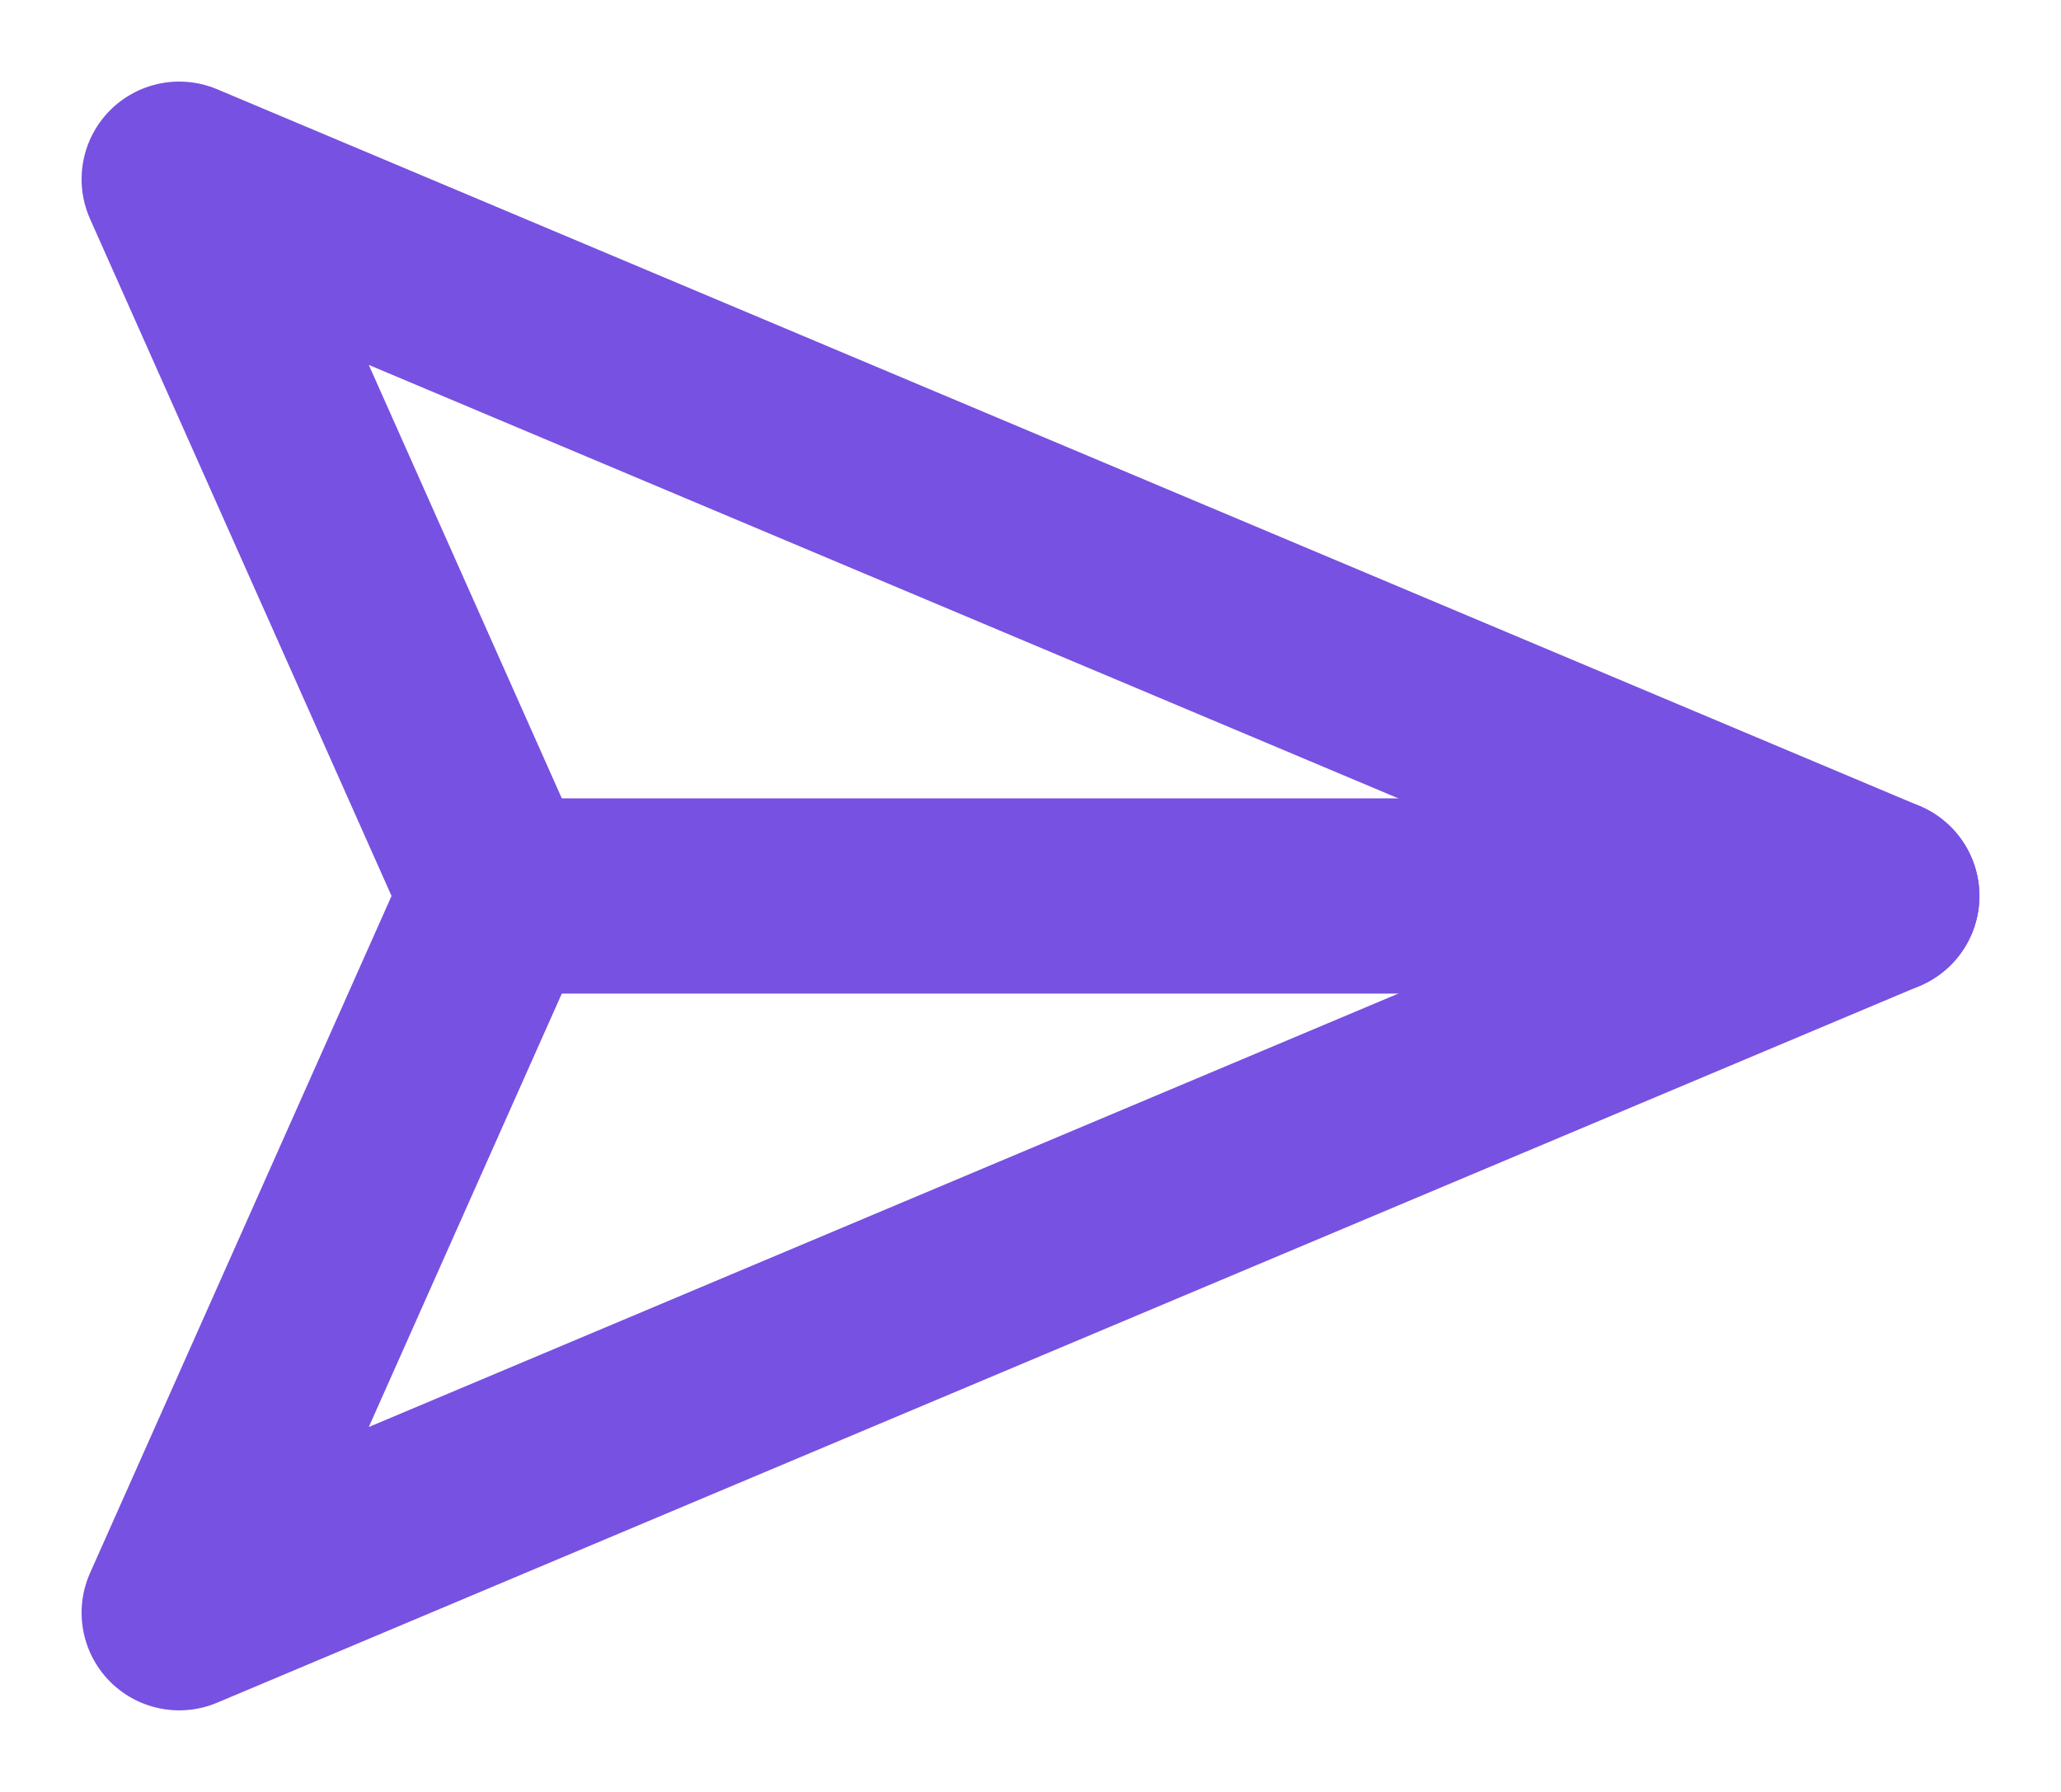
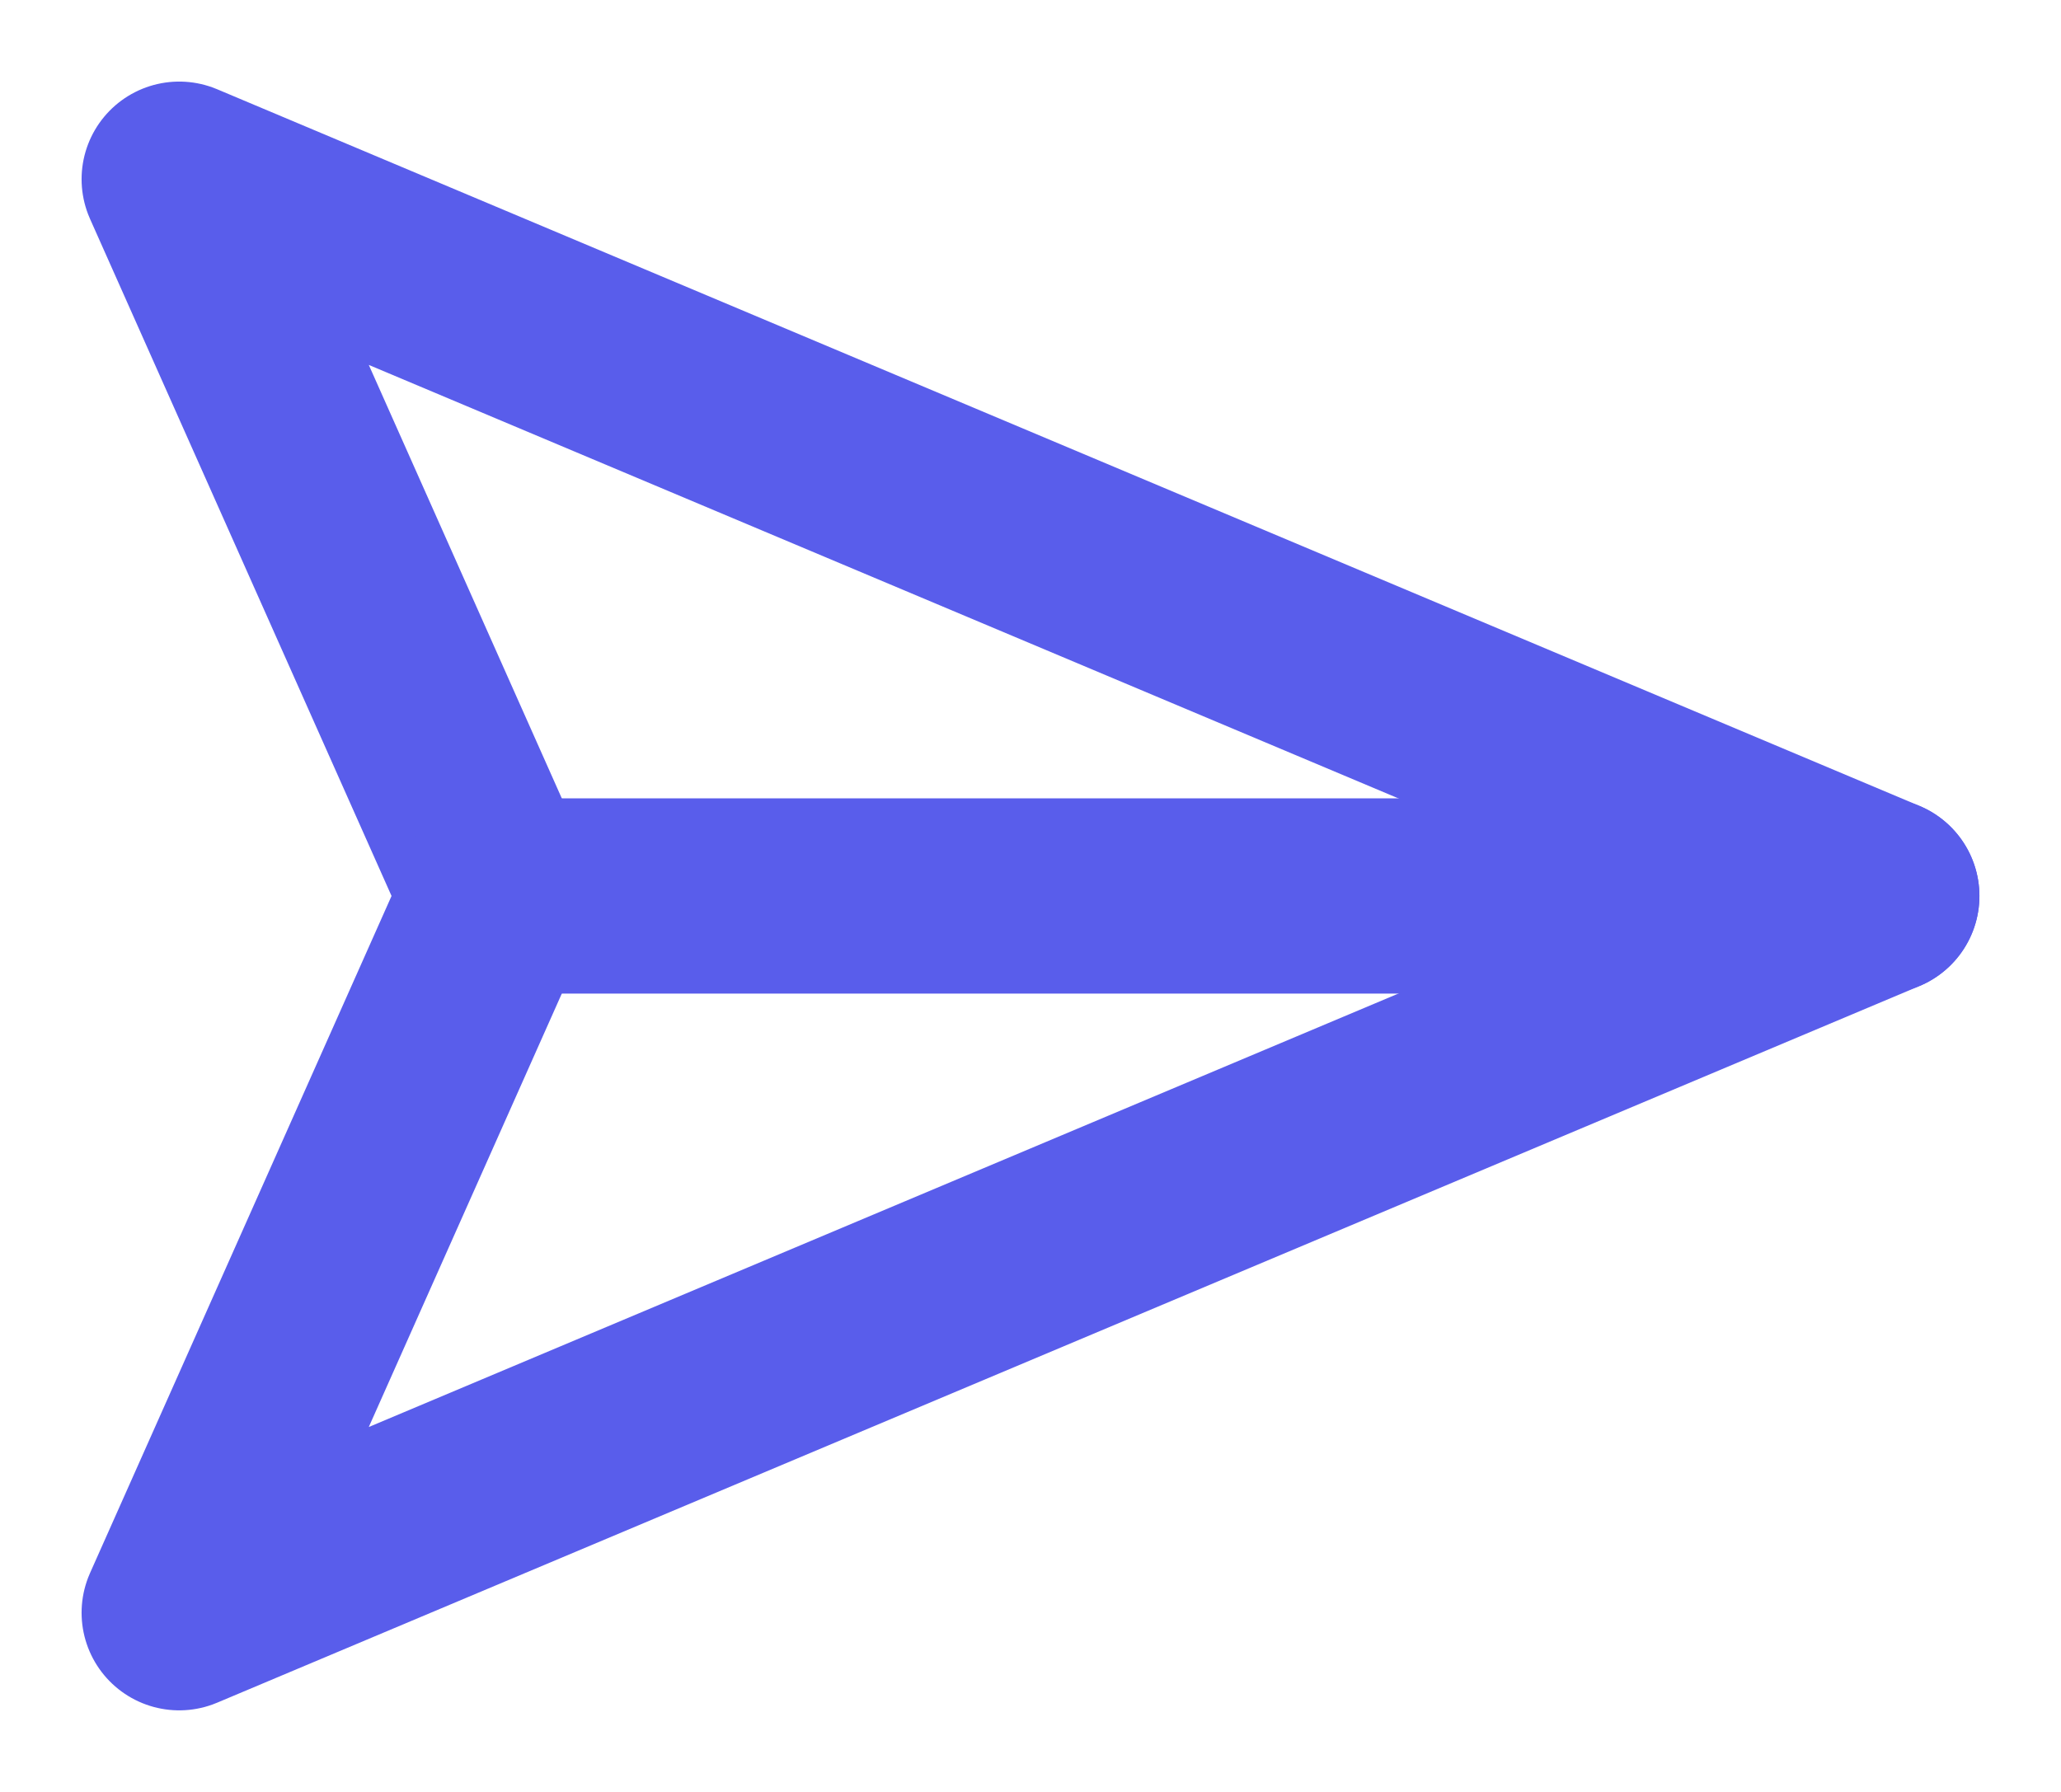
<svg xmlns="http://www.w3.org/2000/svg" width="23" height="20" viewBox="0 0 23 20" fill="none">
-   <path d="M21 10L2 18L5.562 10L2 2L21 10Z" stroke="#7751E1" stroke-width="2.179" stroke-linecap="round" stroke-linejoin="round" />
-   <path d="M5.5 10H21" stroke="#7751E1" stroke-width="2.179" stroke-linecap="round" stroke-linejoin="round" />
+   <path d="M21 10L2 18L5.562 10L2 2L21 10Z" stroke="#595DEB" stroke-width="2.179" stroke-linecap="round" stroke-linejoin="round" />
+   <path d="M5.5 10H21" stroke="#595DEB" stroke-width="2.179" stroke-linecap="round" stroke-linejoin="round" />
</svg>
